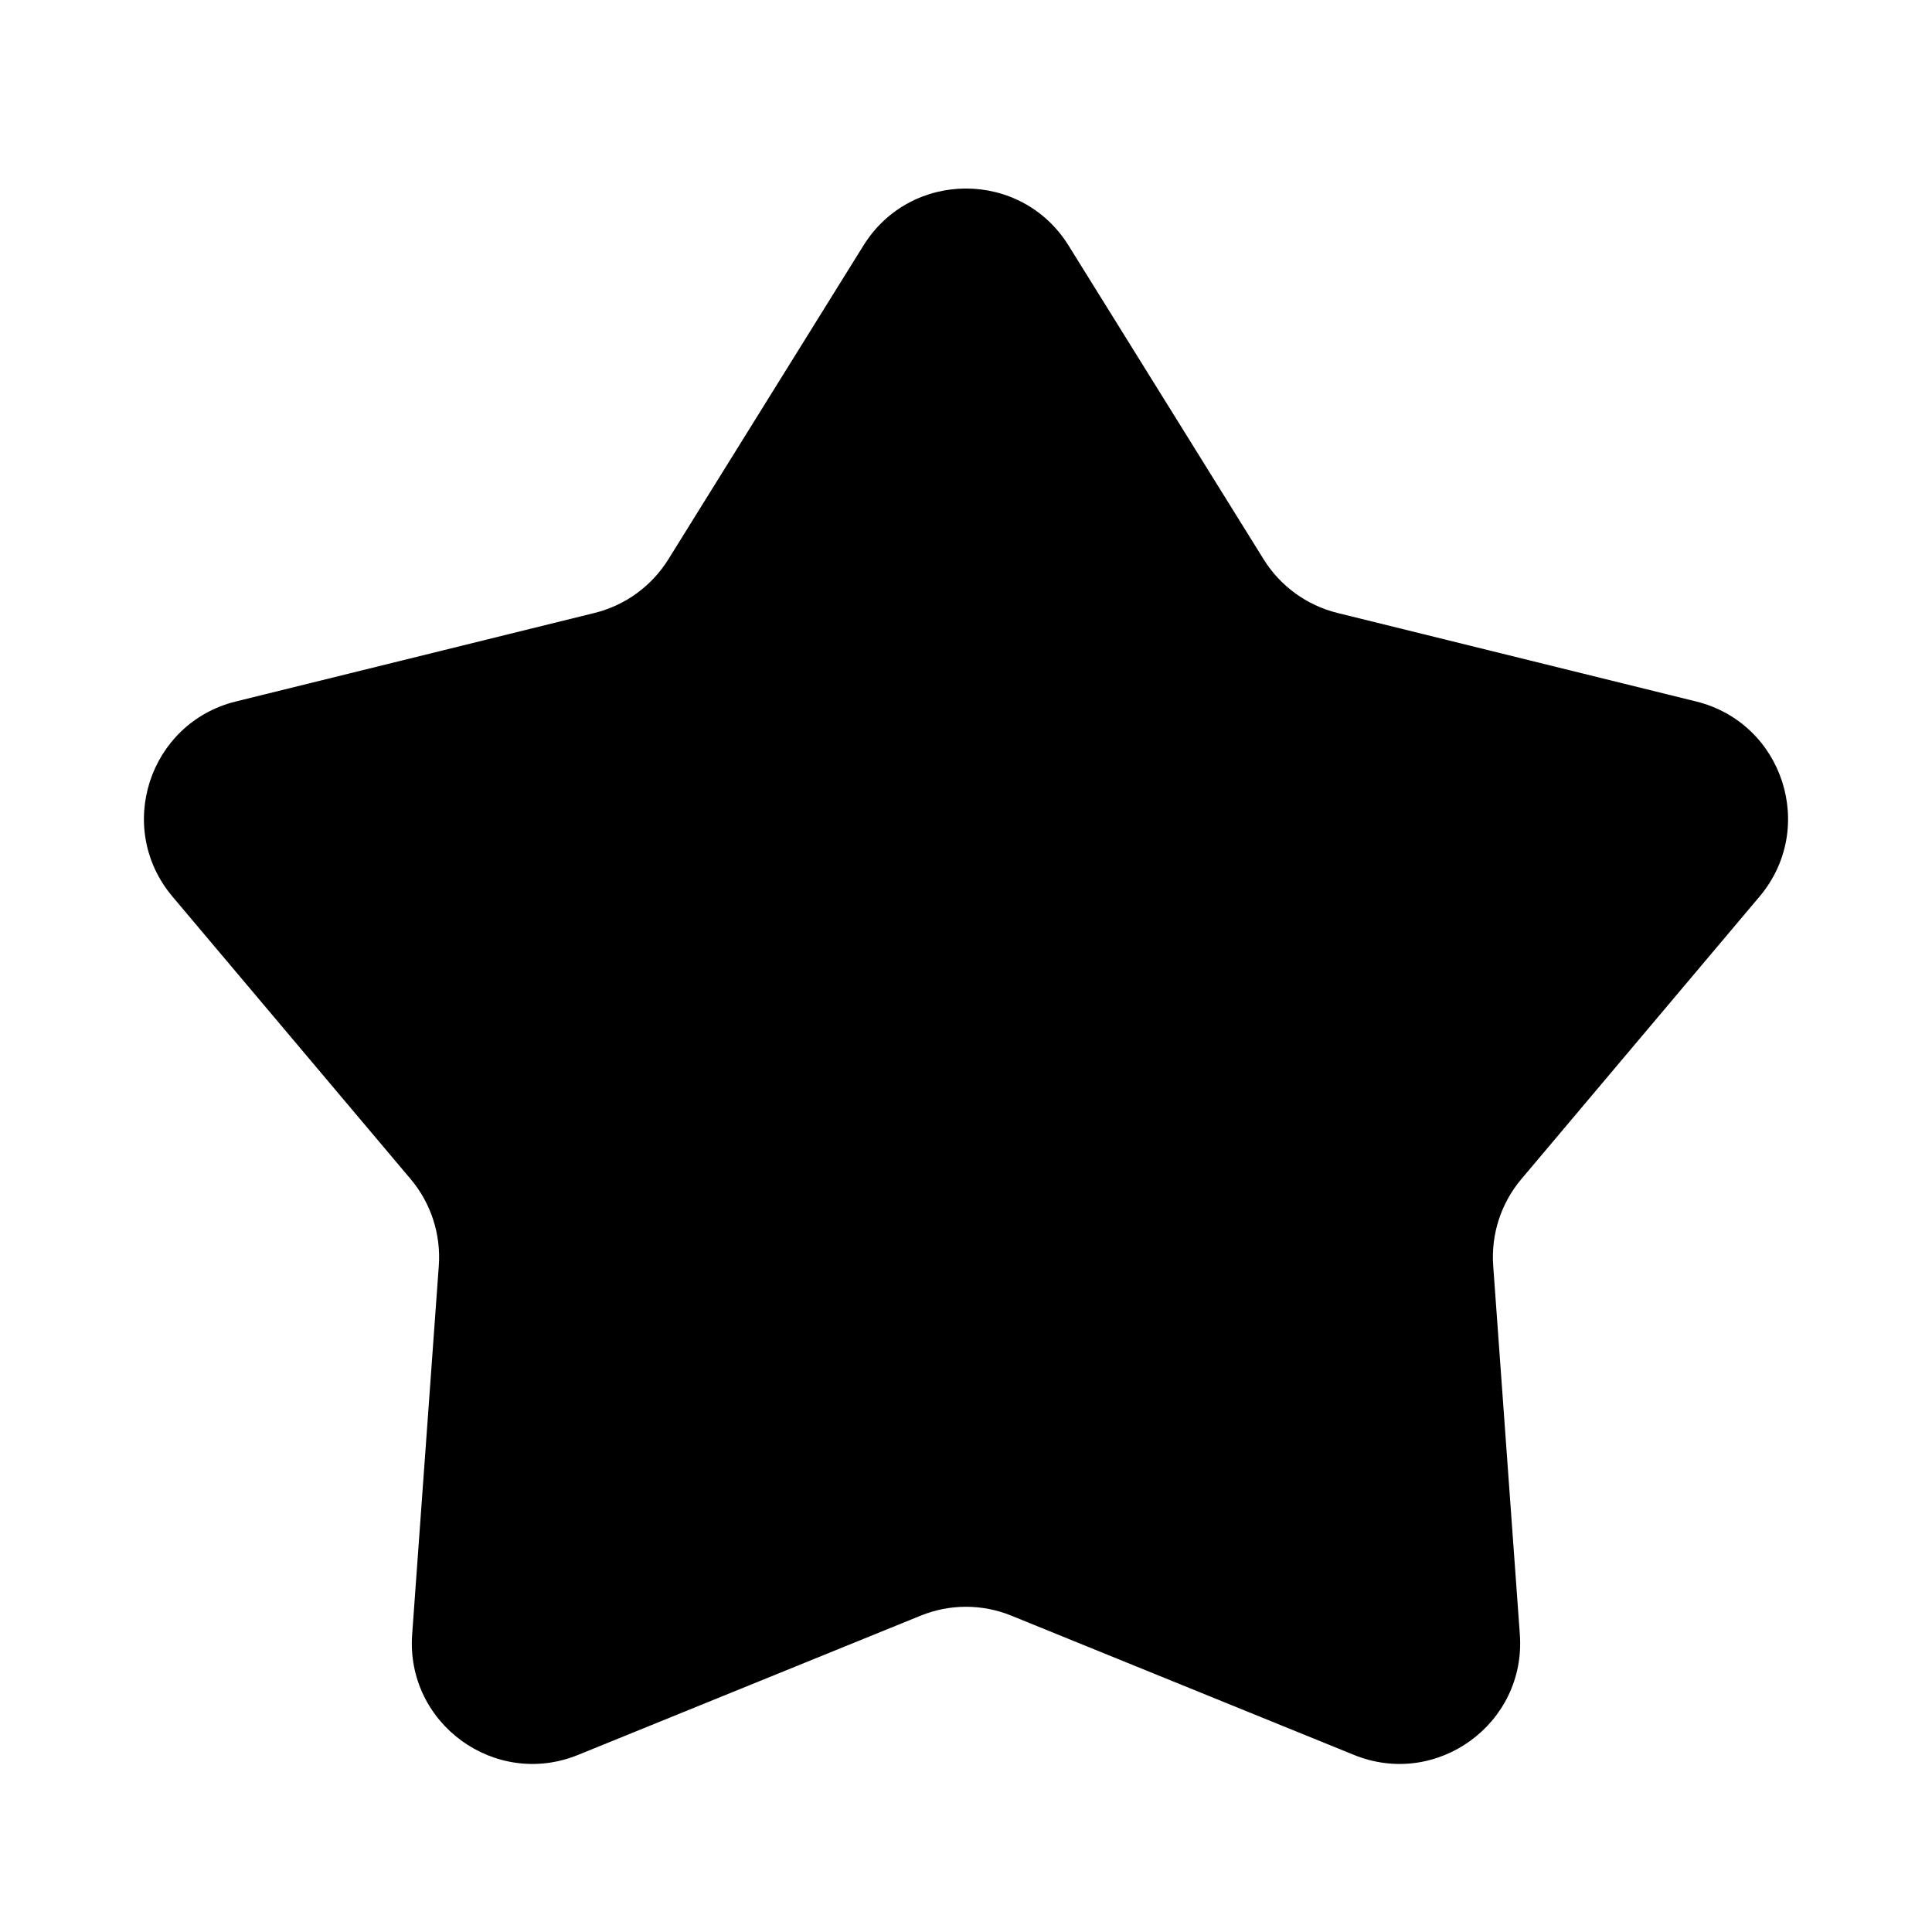
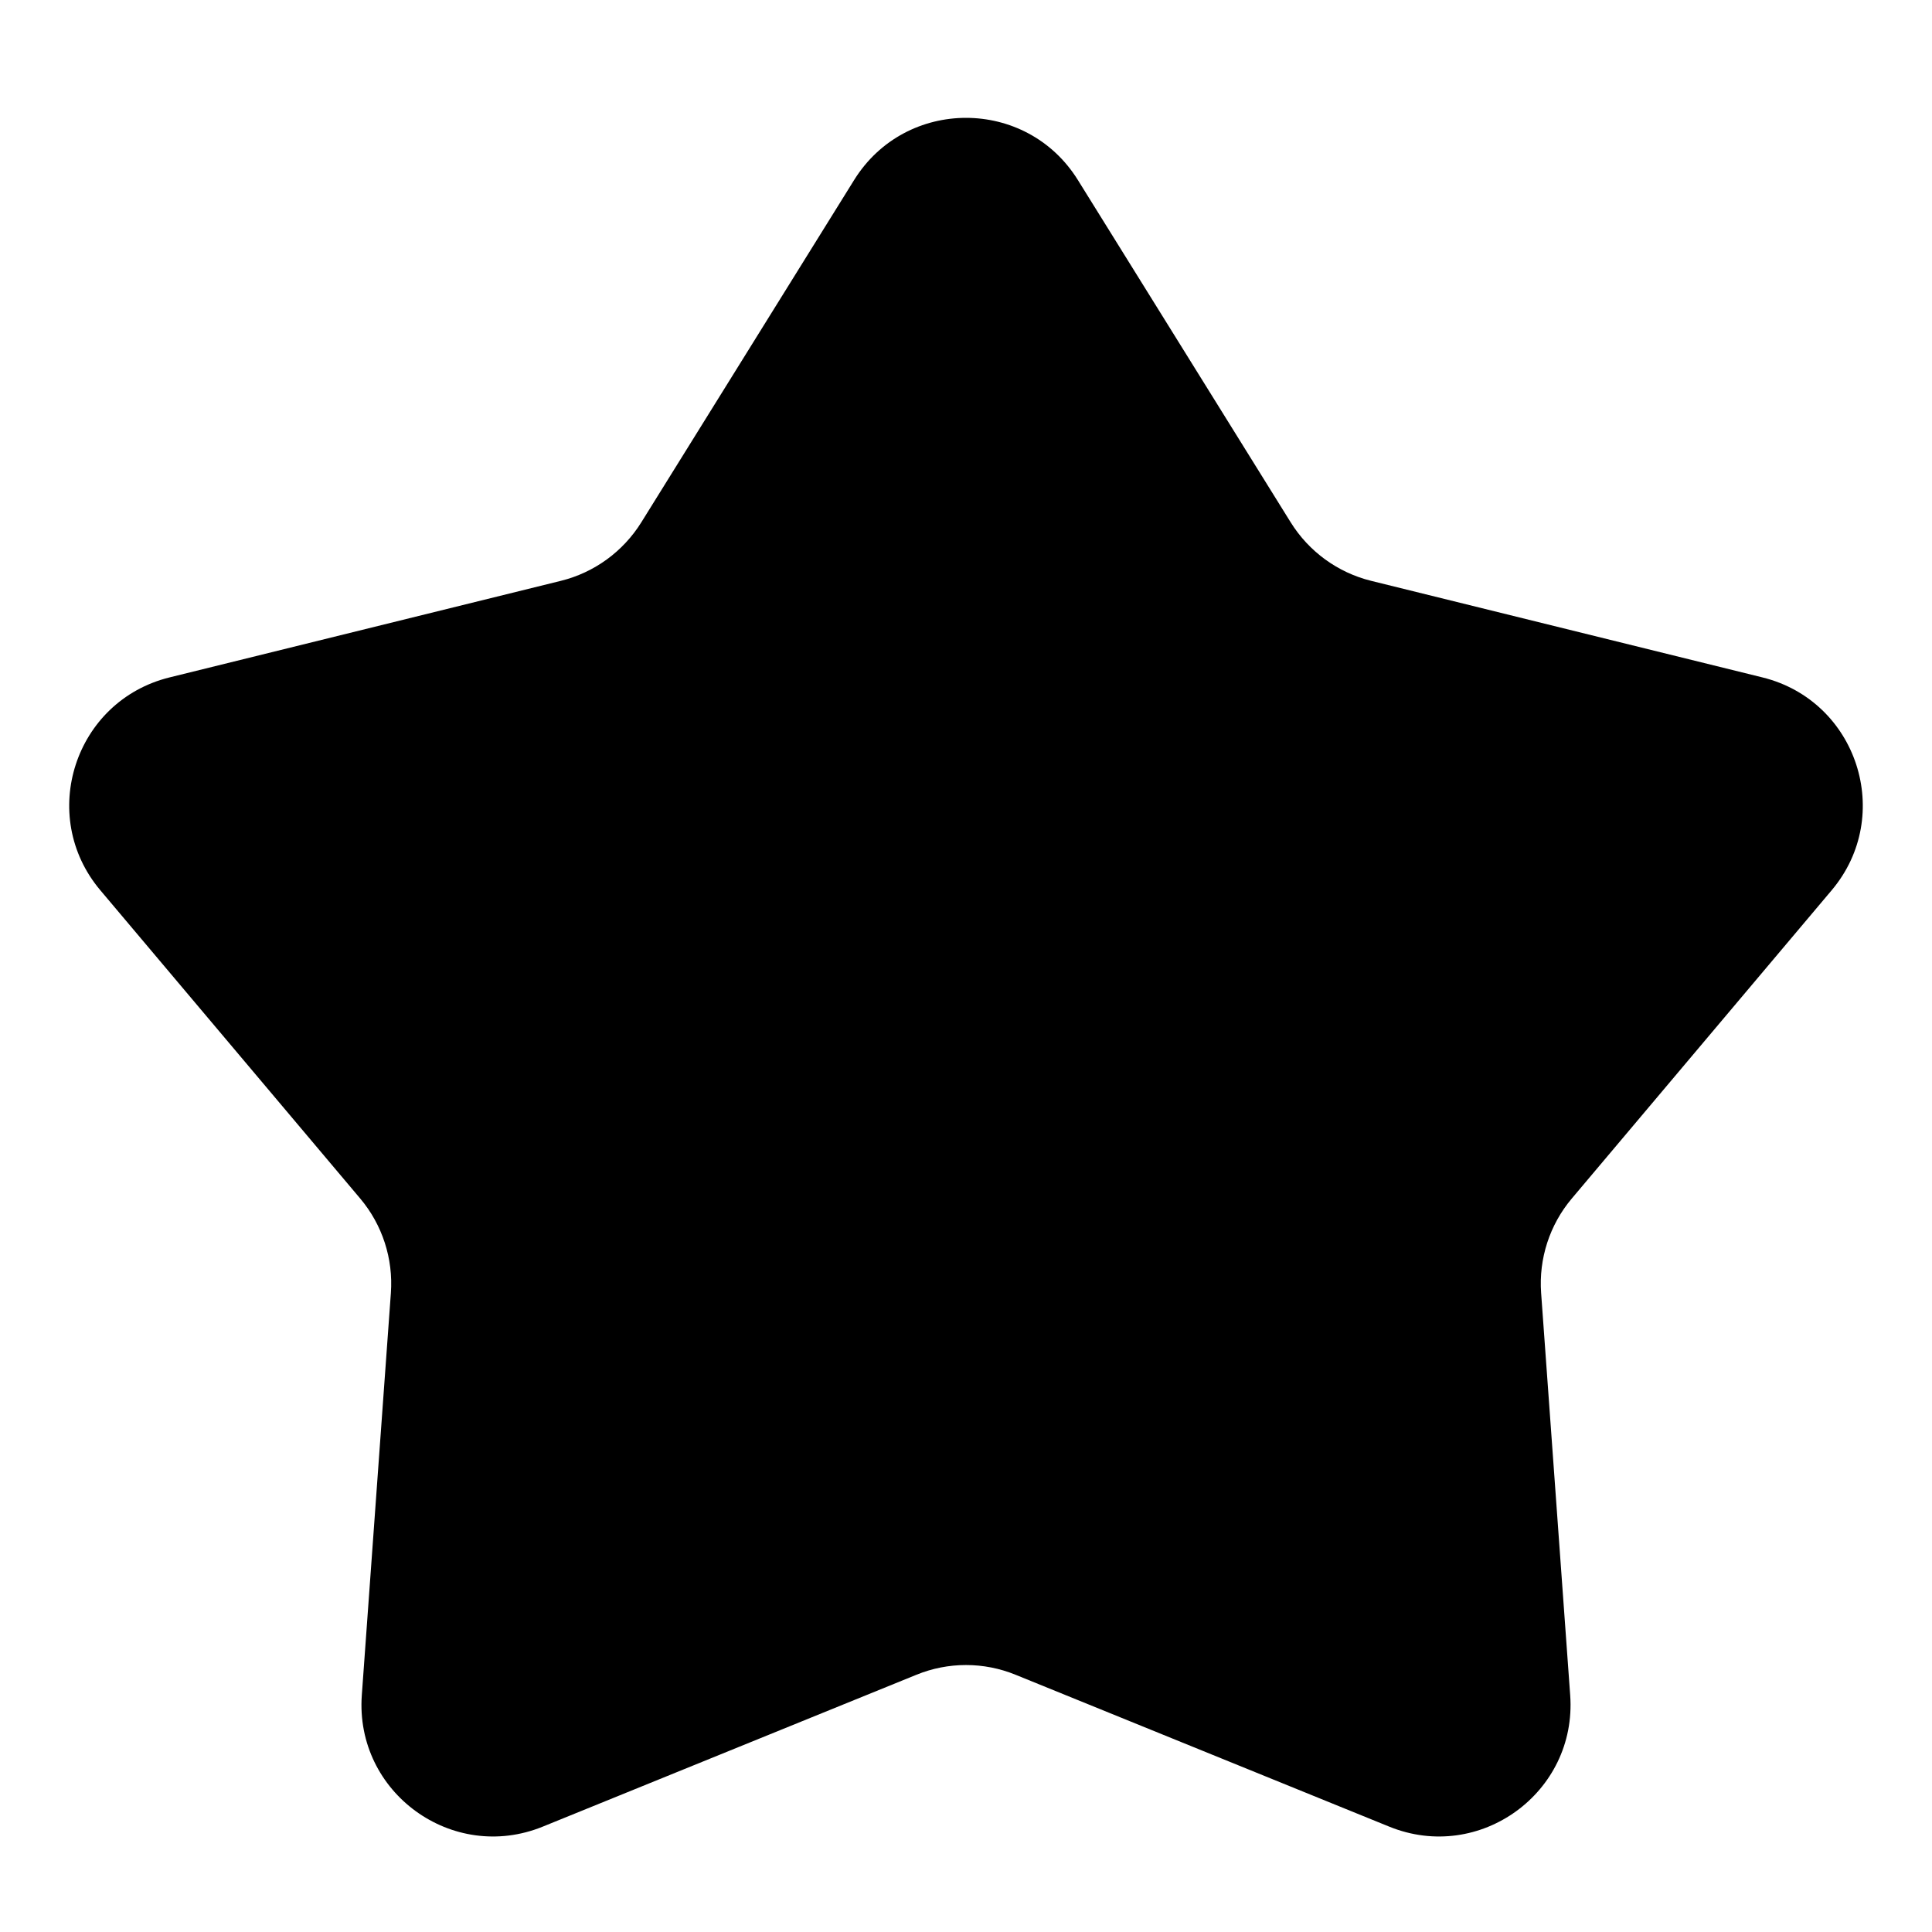
- <svg xmlns="http://www.w3.org/2000/svg" width="24" height="24" viewBox="0 0 24 24" fill="none">
+ <svg xmlns="http://www.w3.org/2000/svg" width="24" height="24" viewBox="1 1 22 22" fill="none">
  <path d="M10.726 3.05C11.313 2.106 12.687 2.106 13.274 3.05L15.698 6.949C15.905 7.281 16.233 7.52 16.613 7.614L21.07 8.714C22.15 8.981 22.574 10.287 21.858 11.137L18.898 14.648C18.646 14.947 18.521 15.333 18.549 15.723L18.88 20.303C18.96 21.412 17.848 22.219 16.819 21.8L12.565 20.071C12.203 19.923 11.797 19.923 11.435 20.071L7.181 21.8C6.152 22.219 5.04 21.412 5.12 20.303L5.451 15.723C5.479 15.333 5.354 14.947 5.102 14.648L2.142 11.137C1.426 10.287 1.85 8.981 2.93 8.714L7.387 7.614C7.767 7.52 8.095 7.281 8.302 6.949L10.726 3.05Z" fill="currentColor" />
</svg>
